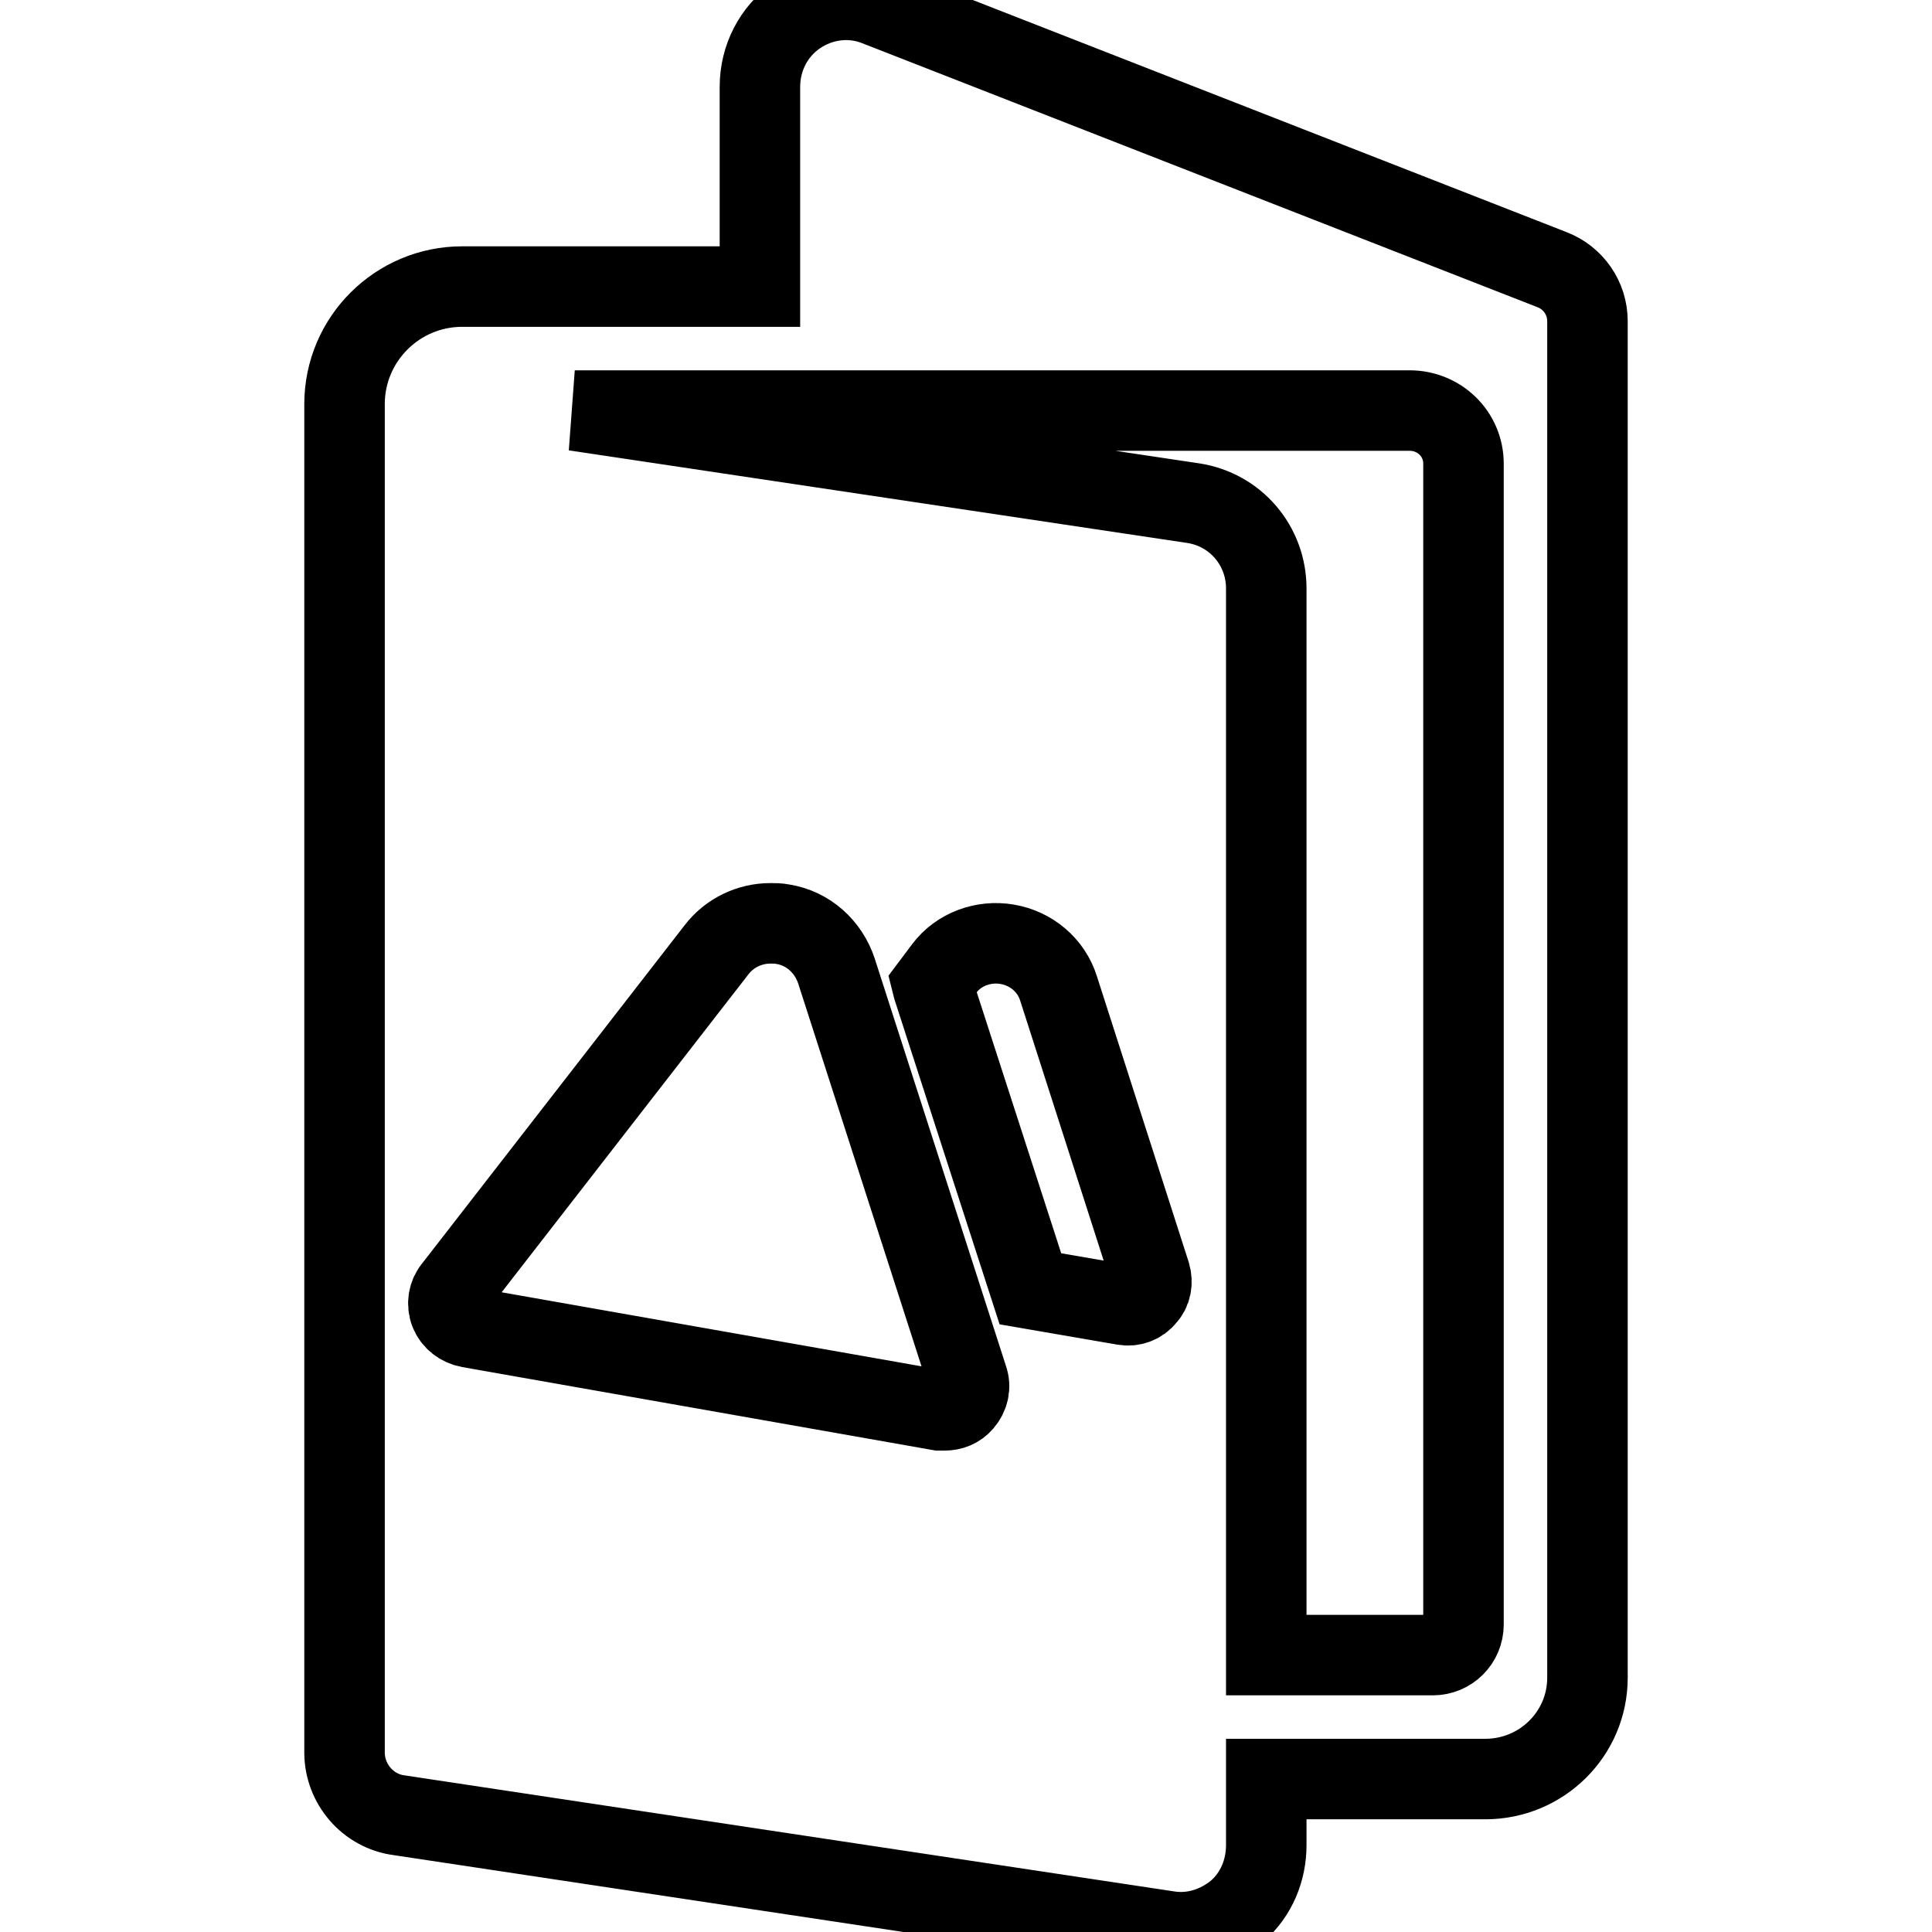
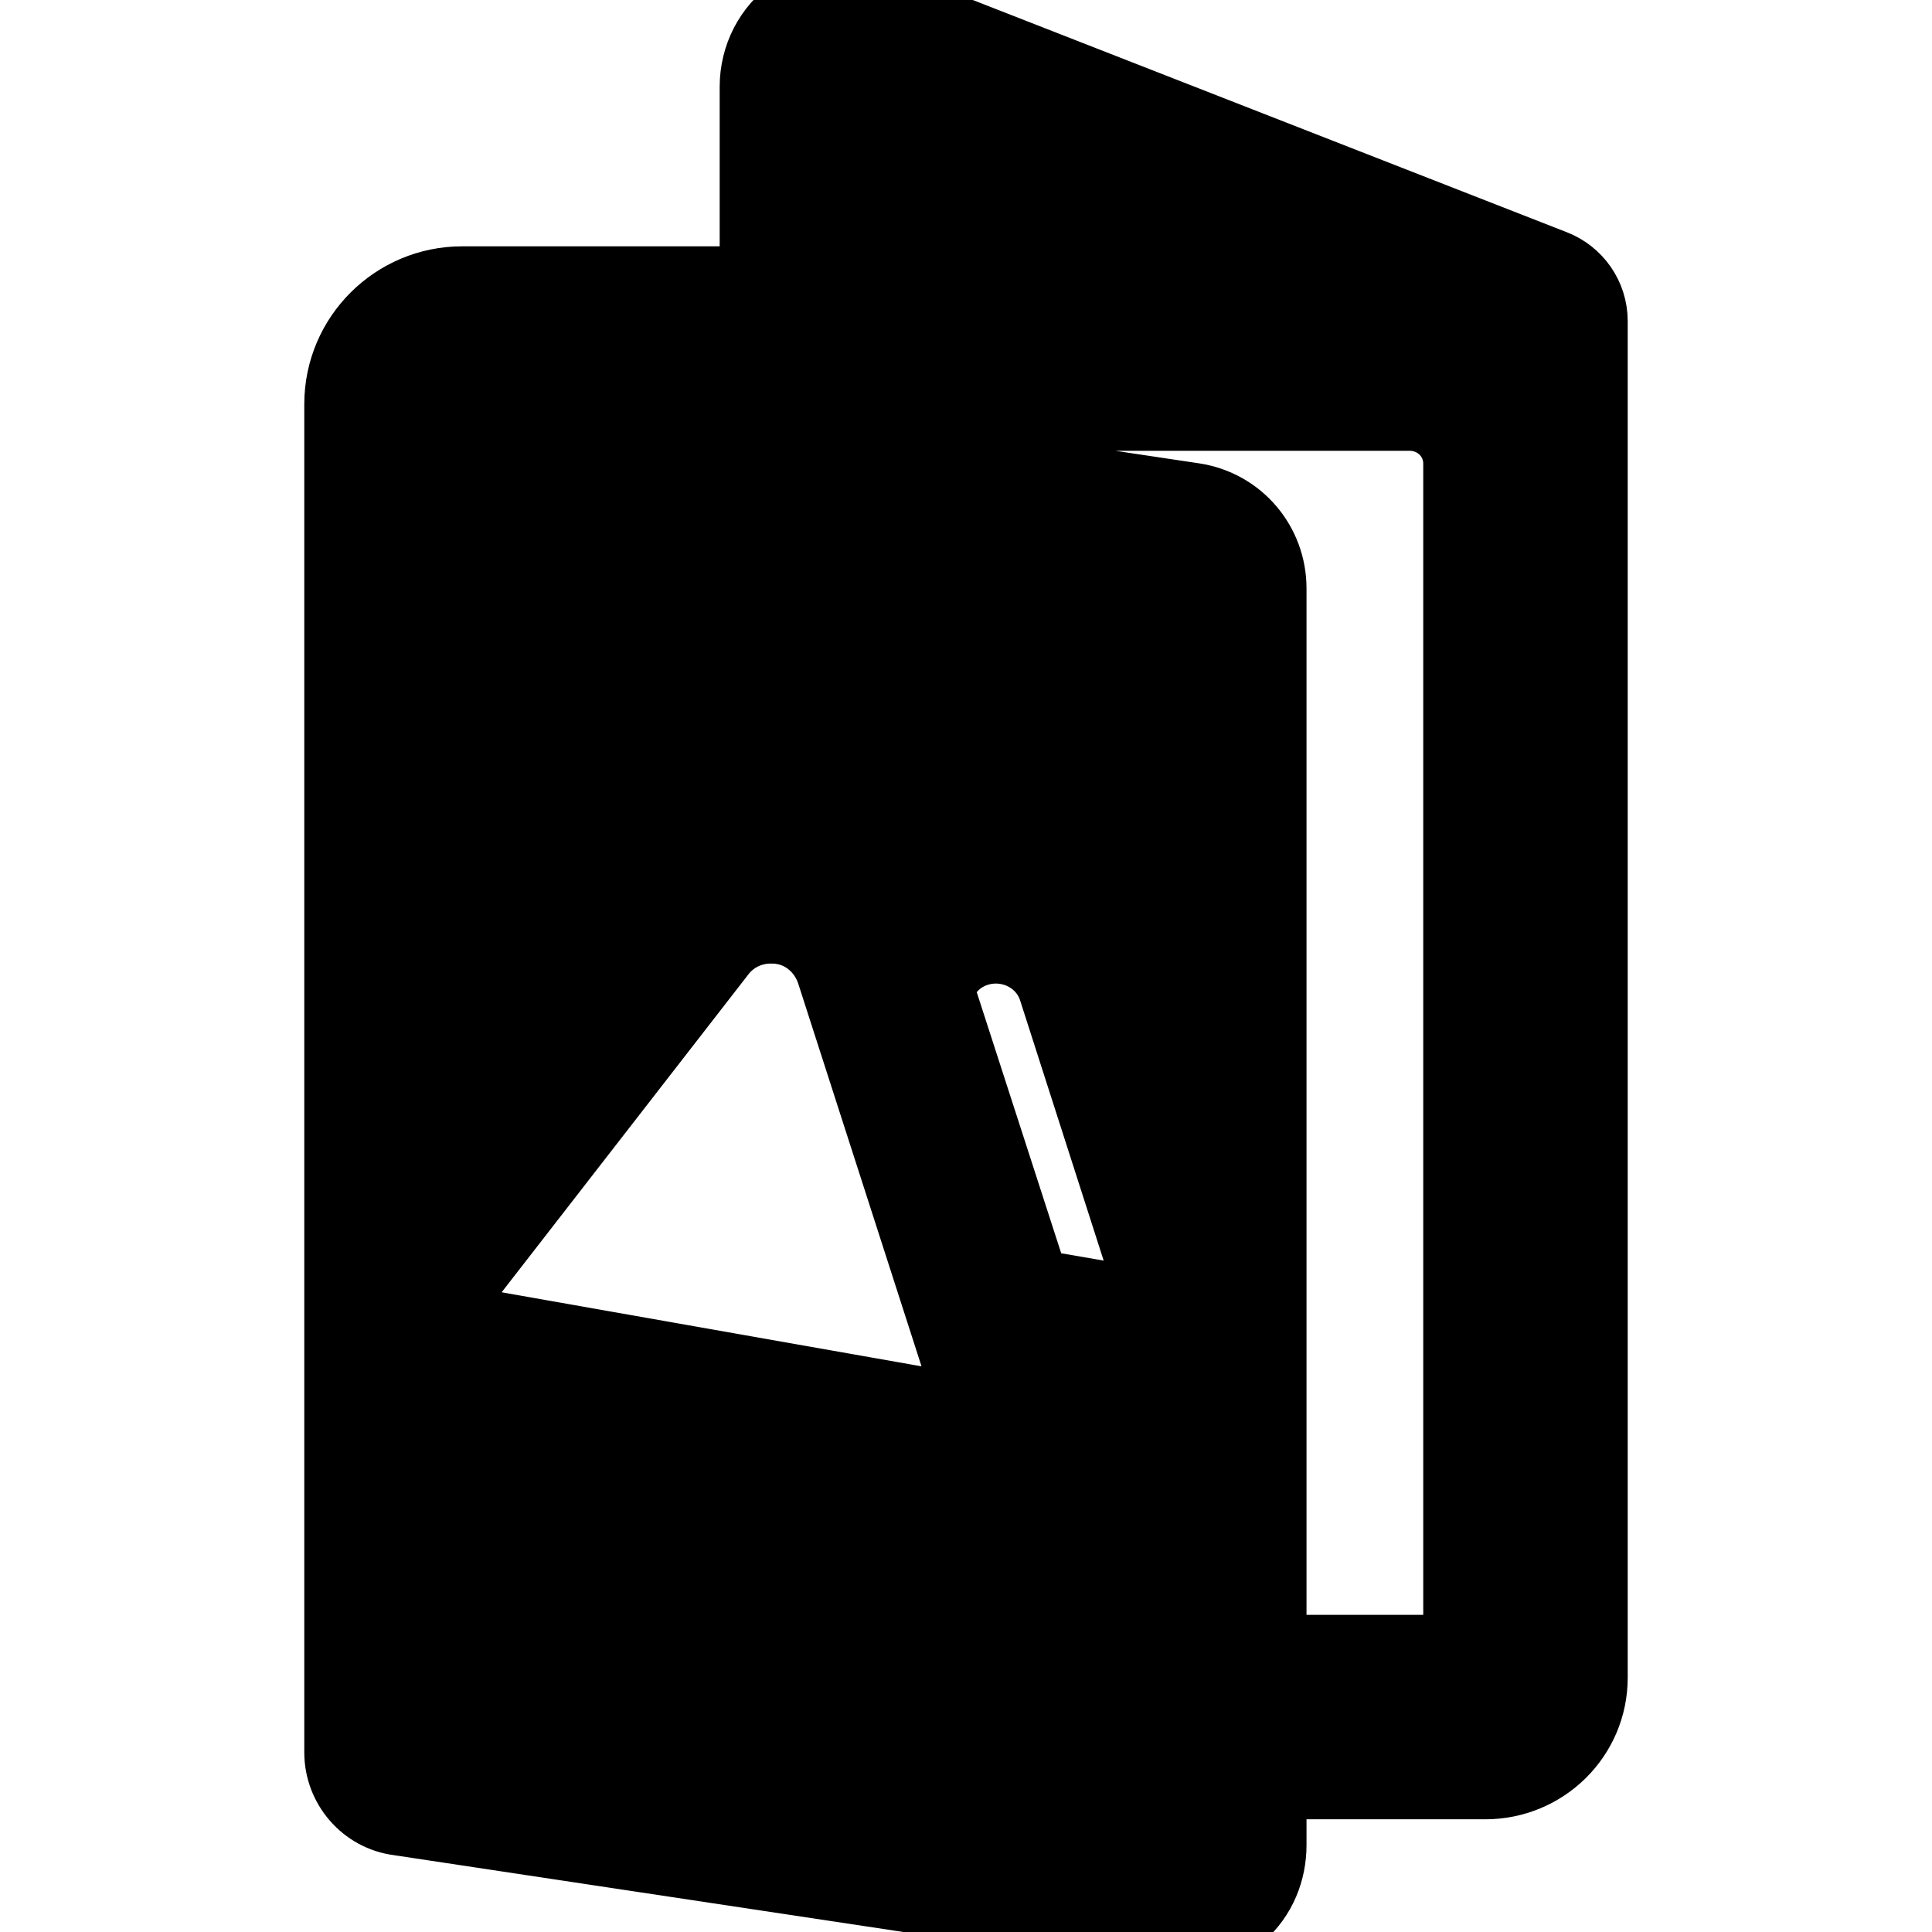
<svg xmlns="http://www.w3.org/2000/svg" width="0.267in" height="0.267in" viewBox="0 0 24 24">
-   <path id="Tracciato importato" fill="none" stroke="black" stroke-width="1" d="M 19.28,3.35            C 19.54,3.45 19.72,3.70 19.72,3.99              19.72,3.99 19.72,20.84 19.72,20.84              19.72,21.54 19.15,22.10 18.45,22.10              18.45,22.10 15.73,22.10 15.73,22.10              15.73,22.10 15.73,22.92 15.73,22.92              15.73,23.23 15.61,23.53 15.37,23.74              15.13,23.94 14.82,24.04 14.51,23.99              14.51,23.99 4.96,22.55 4.96,22.55              4.57,22.50 4.28,22.16 4.28,21.77              4.28,21.77 4.28,5.02 4.28,5.02              4.28,4.21 4.94,3.56 5.74,3.56              5.74,3.56 9.44,3.56 9.44,3.56              9.44,3.56 9.44,1.08 9.44,1.08              9.44,0.72 9.61,0.39 9.90,0.19              10.19,-0.01 10.56,-0.06 10.89,0.07              10.89,0.07 19.28,3.35 19.28,3.35 Z            M 12.02,17.12            C 12.02,17.12 10.39,12.06 10.39,12.06              10.29,11.76 10.04,11.53 9.72,11.48              9.67,11.47 9.62,11.47 9.57,11.47              9.31,11.47 9.06,11.59 8.90,11.80              8.90,11.80 5.64,16.00 5.64,16.00              5.57,16.08 5.55,16.20 5.59,16.30              5.63,16.40 5.72,16.47 5.83,16.49              5.83,16.49 11.67,17.52 11.67,17.52              11.69,17.52 11.71,17.52 11.73,17.52              11.82,17.52 11.90,17.49 11.96,17.42              12.03,17.34 12.06,17.23 12.02,17.12 Z            M 14.29,15.83            C 14.29,15.83 13.15,12.28 13.15,12.28              13.06,11.99 12.81,11.78 12.51,11.73              12.22,11.68 11.91,11.79 11.73,12.03              11.73,12.03 11.58,12.23 11.58,12.23              11.58,12.23 11.59,12.27 11.59,12.27              11.59,12.27 12.80,16.01 12.80,16.01              12.80,16.01 13.96,16.21 13.96,16.21              14.06,16.23 14.17,16.19 14.23,16.11              14.30,16.04 14.32,15.93 14.29,15.83 Z            M 18.18,20.18            C 18.18,20.18 18.18,5.76 18.18,5.76              18.18,5.39 17.88,5.10 17.51,5.10              17.51,5.10 7.14,5.10 7.14,5.10              7.14,5.10 14.82,6.25 14.82,6.25              15.35,6.33 15.73,6.78 15.73,7.31              15.73,7.31 15.73,20.56 15.73,20.56              15.73,20.56 17.80,20.56 17.80,20.56              18.01,20.56 18.18,20.39 18.18,20.18 Z" />
+   <path stroke="black" stroke-width="1" d="M 19.28,3.35            C 19.54,3.45 19.72,3.70 19.72,3.99              19.72,3.99 19.72,20.84 19.72,20.84              19.72,21.54 19.15,22.10 18.45,22.10              18.45,22.10 15.73,22.10 15.73,22.10              15.73,22.10 15.73,22.92 15.73,22.92              15.73,23.23 15.61,23.53 15.37,23.74              15.13,23.94 14.82,24.04 14.51,23.99              14.51,23.99 4.96,22.55 4.96,22.55              4.57,22.50 4.28,22.16 4.28,21.77              4.28,21.77 4.28,5.02 4.28,5.02              4.28,4.21 4.94,3.56 5.74,3.56              5.74,3.56 9.44,3.56 9.44,3.56              9.44,3.56 9.44,1.08 9.44,1.08              9.44,0.72 9.61,0.39 9.90,0.19              10.19,-0.01 10.56,-0.06 10.89,0.07              10.89,0.07 19.28,3.35 19.28,3.35 Z            M 12.02,17.12            C 12.02,17.12 10.39,12.06 10.39,12.06              10.29,11.76 10.04,11.53 9.72,11.48              9.67,11.47 9.62,11.47 9.57,11.47              9.31,11.47 9.06,11.59 8.90,11.80              8.90,11.80 5.64,16.00 5.64,16.00              5.57,16.08 5.55,16.20 5.59,16.30              5.63,16.40 5.72,16.47 5.83,16.49              5.83,16.49 11.67,17.52 11.67,17.52              11.69,17.52 11.71,17.52 11.73,17.52              11.82,17.52 11.90,17.49 11.96,17.42              12.03,17.34 12.06,17.23 12.02,17.12 Z            M 14.29,15.83            C 14.29,15.83 13.15,12.28 13.15,12.28              13.06,11.99 12.81,11.78 12.51,11.73              12.22,11.68 11.91,11.79 11.73,12.03              11.73,12.03 11.58,12.23 11.58,12.23              11.58,12.23 11.59,12.27 11.59,12.27              11.59,12.27 12.80,16.01 12.80,16.01              12.80,16.01 13.96,16.21 13.96,16.21              14.06,16.23 14.17,16.19 14.23,16.11              14.30,16.04 14.32,15.93 14.29,15.83 Z            M 18.18,20.18            C 18.18,20.18 18.18,5.76 18.18,5.76              18.18,5.39 17.88,5.10 17.51,5.10              17.51,5.10 7.14,5.10 7.14,5.10              7.14,5.10 14.82,6.25 14.82,6.25              15.35,6.33 15.73,6.78 15.73,7.31              15.73,7.31 15.73,20.56 15.73,20.56              15.73,20.56 17.80,20.56 17.80,20.56              18.01,20.56 18.18,20.39 18.18,20.18 Z" />
</svg>
